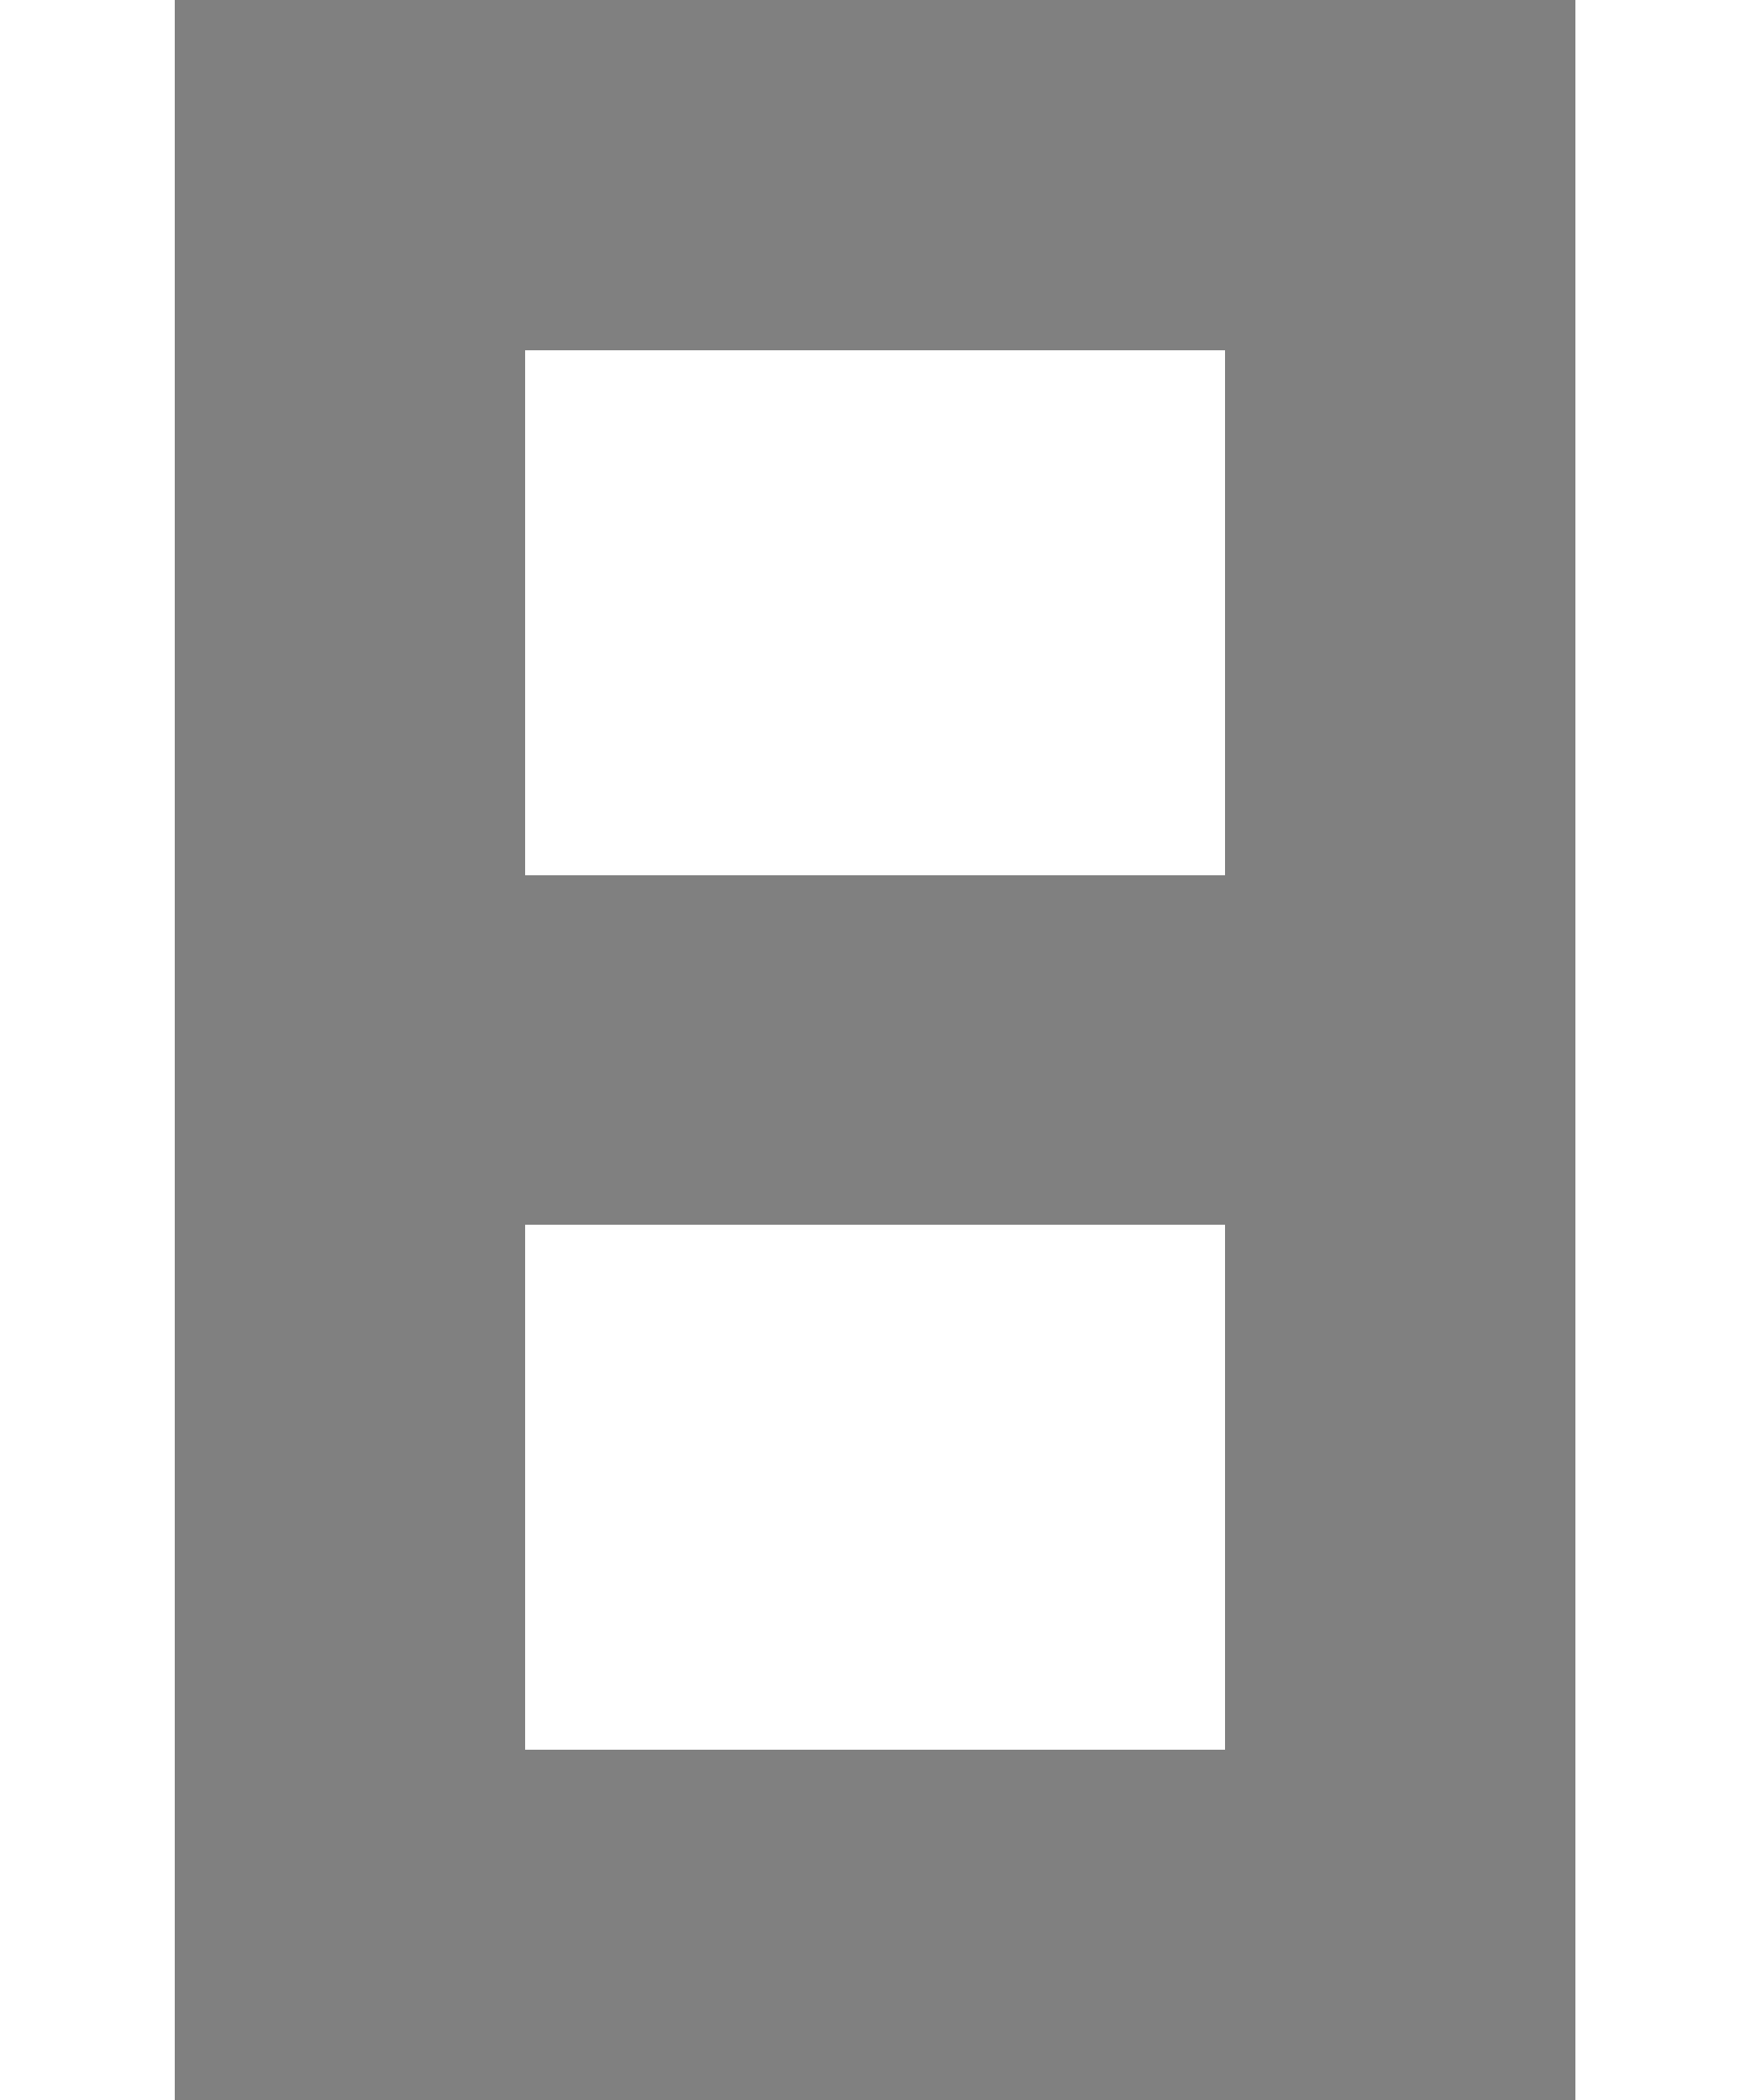
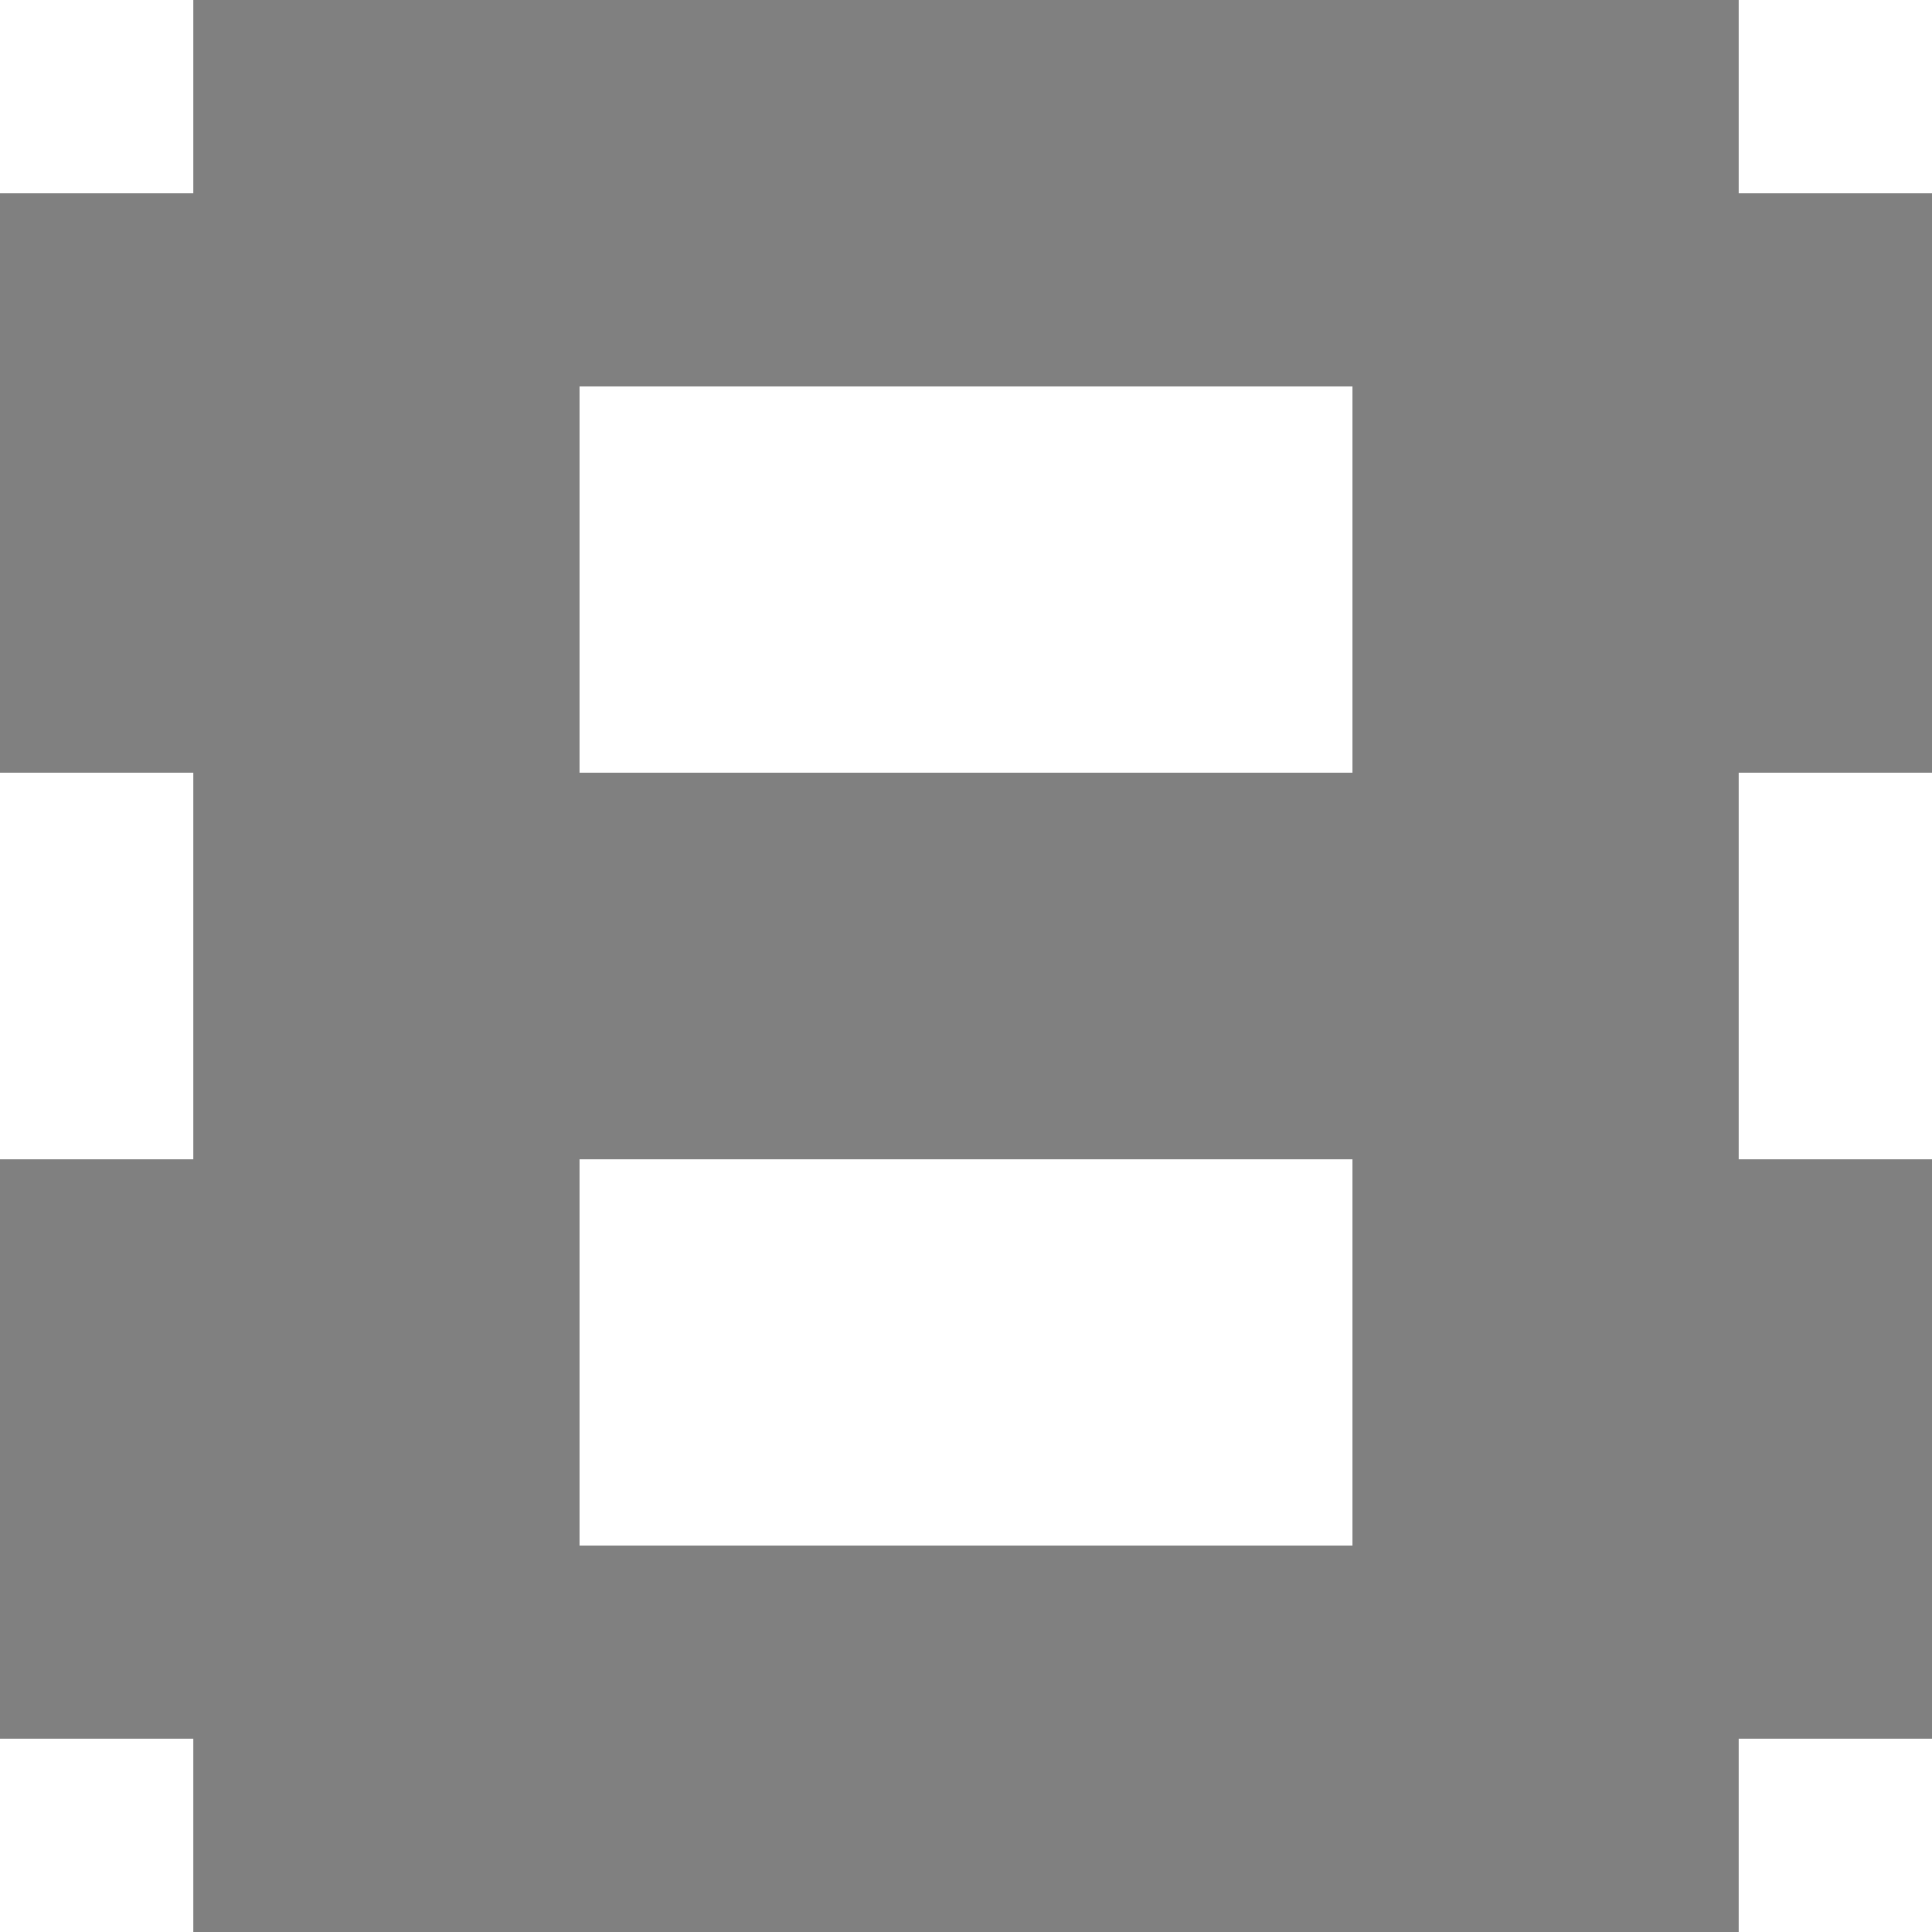
- <svg xmlns="http://www.w3.org/2000/svg" width="100" height="120" viewBox="0 0 100 120" shape-rendering="crispEdges">
-   <path fill="#808080" d="M 10 0 H 90 V 120 H 10 Z M 30 20 V 50 H 70 V 20 Z M 30 70 V 100 H 70 V 70 Z" />
+ <svg xmlns="http://www.w3.org/2000/svg" width="444.129" height="444.129" viewBox="0 0 117.509 117.509" xml:space="preserve">
+   <path style="fill:gray;fill-opacity:1" d="M11.75 111.634v-5.876H0V70.505H11.751V47.004H0V11.75H11.751V0h94.007V11.751H117.51v35.253H105.758V70.505H117.51v35.253H105.758V117.51H11.751zm70.506-29.378v-11.75H35.253V94.006h47.003zm0-47.003V23.502H35.253V47.004h47.003z" />
</svg>
